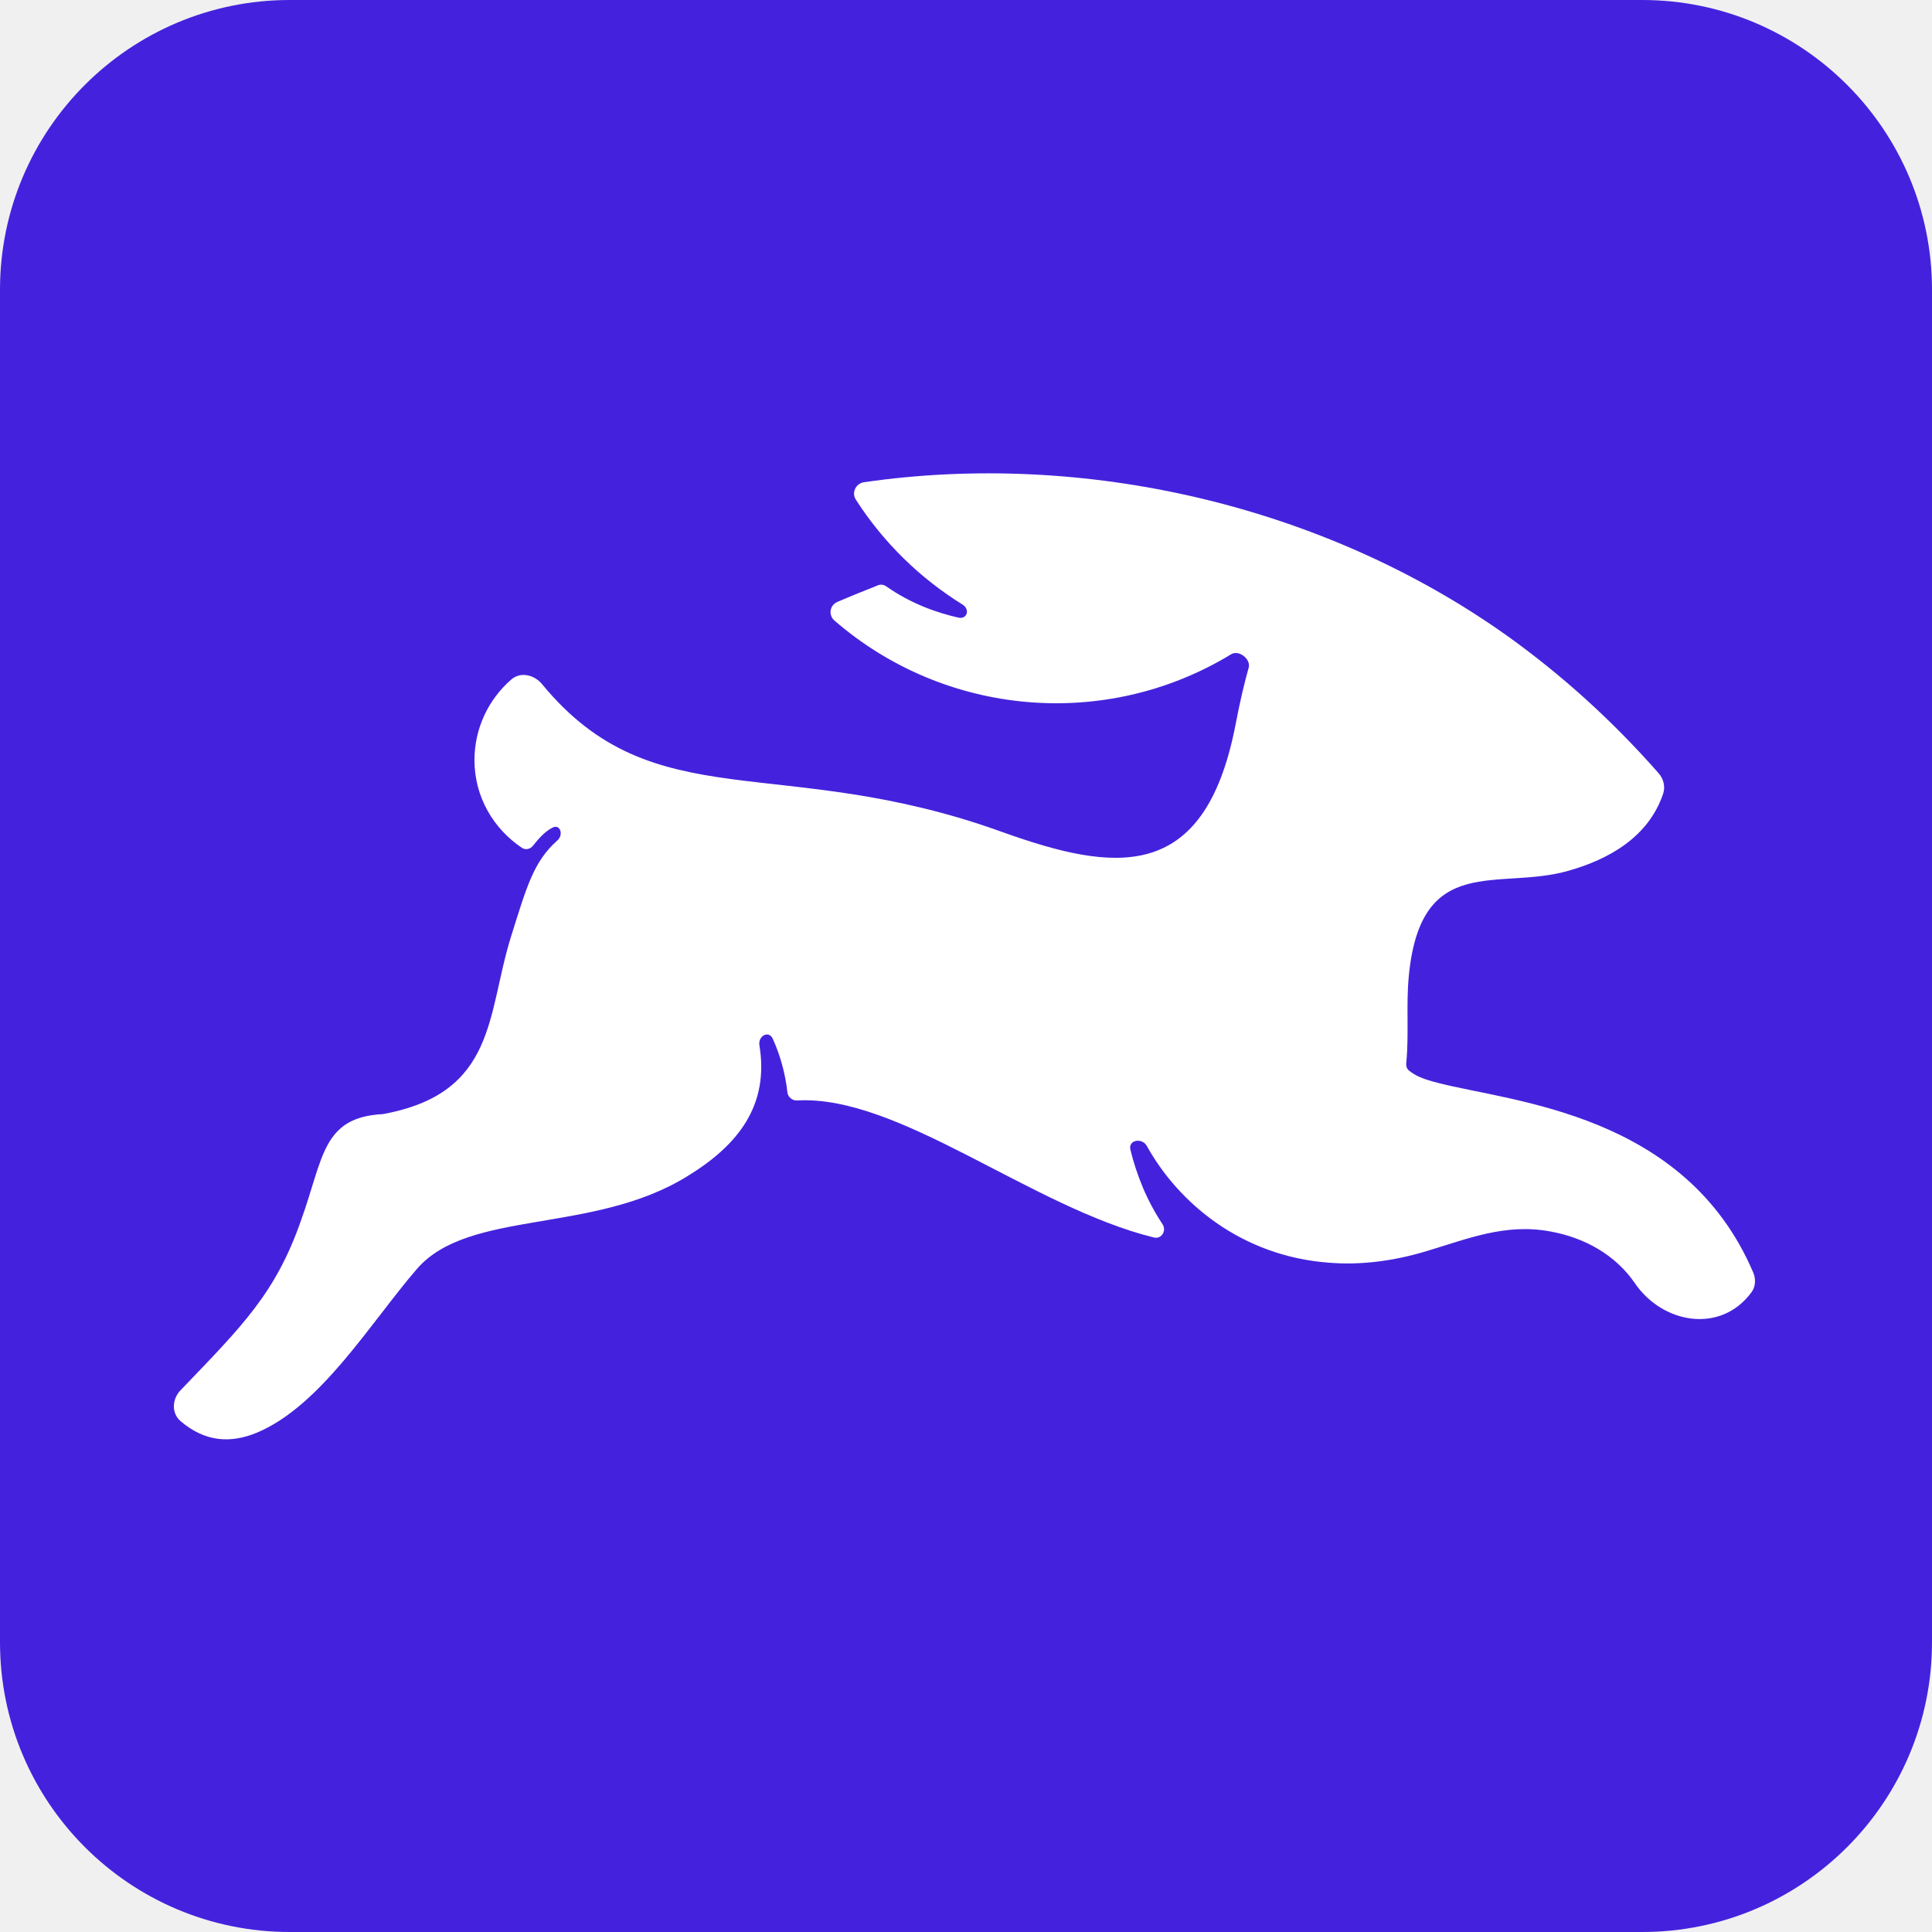
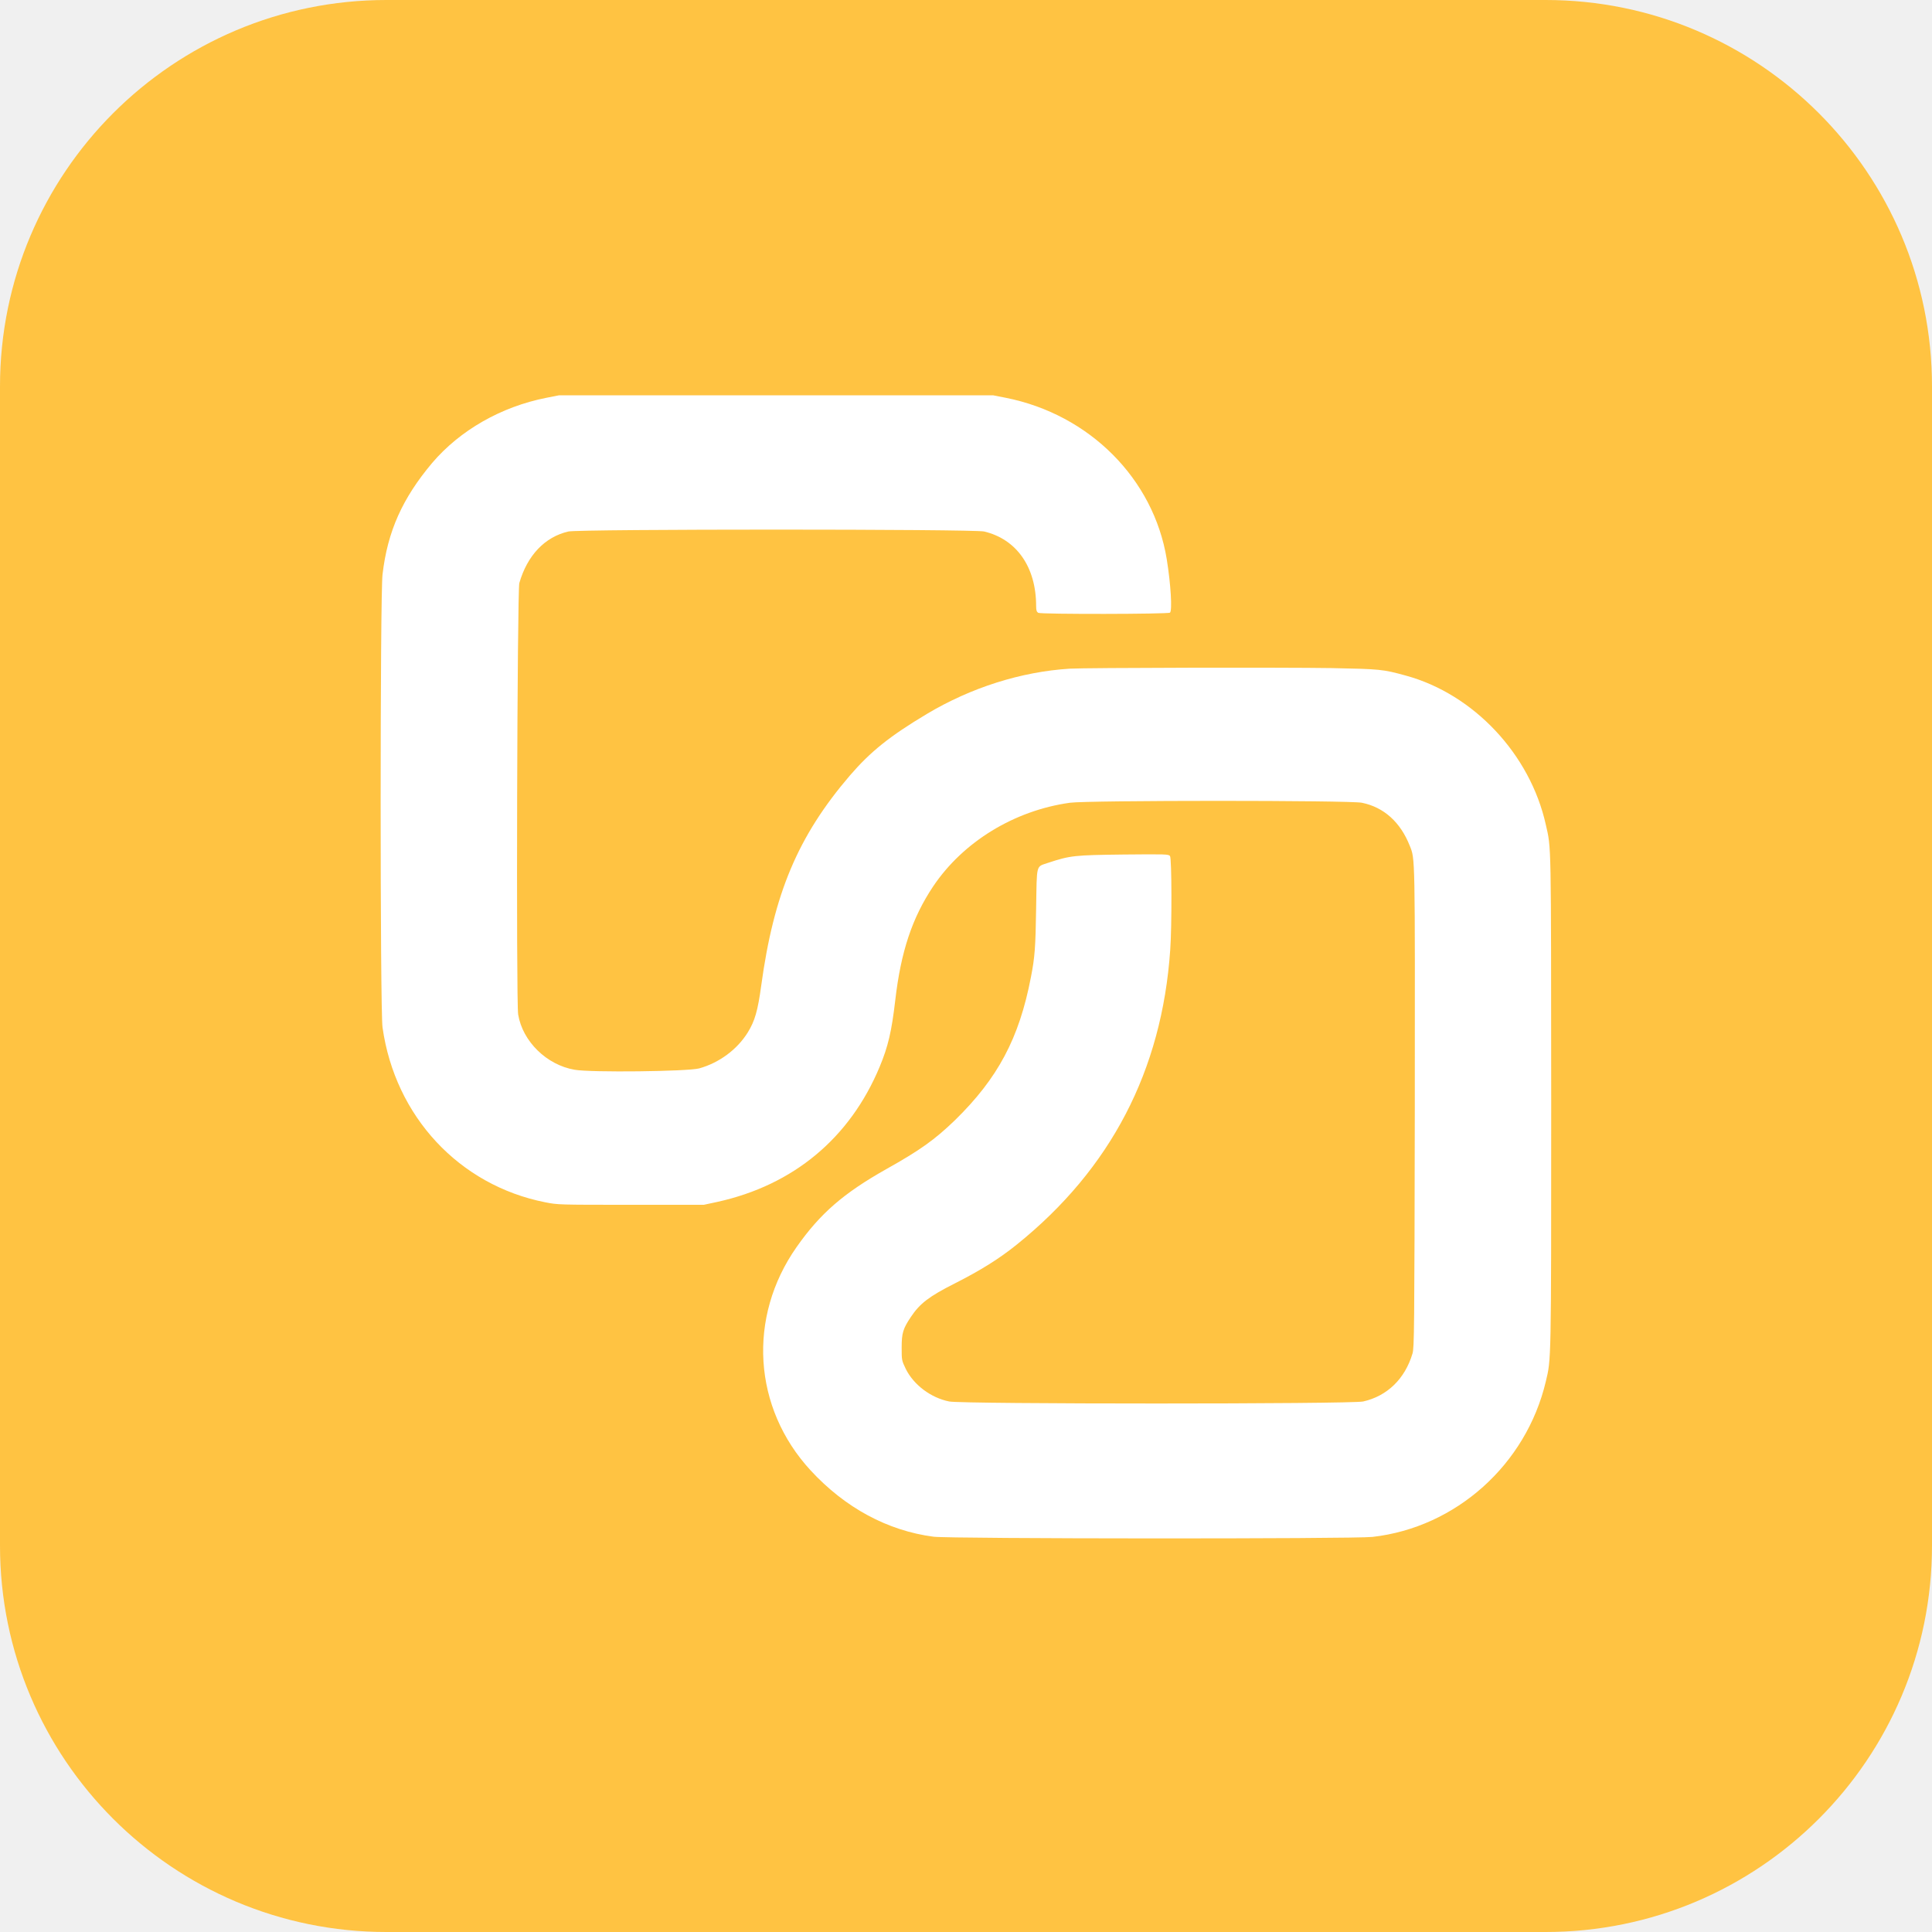
- <svg xmlns="http://www.w3.org/2000/svg" width="200" height="200" viewBox="0 0 200 200" fill="none">
-   <rect width="200" height="200" rx="30" fill="#4422dd" />
-   <path fill-rule="evenodd" clip-rule="evenodd" d="M148.883 112.106C148.124 111.916 147.491 111.726 146.921 111.473C146.5 111.286 146.148 111.064 145.839 110.807C145.635 110.637 145.547 110.369 145.572 110.104C145.877 106.923 145.541 104.118 145.845 100.964C147.111 88.177 155.15 92.228 162.367 90.139C166.511 88.972 170.655 86.675 172.169 82.156C172.417 81.416 172.199 80.611 171.684 80.025C166.956 74.65 161.723 69.901 156.037 65.831C136.973 52.258 112.197 46.622 89.444 49.919C88.582 50.044 88.131 50.999 88.602 51.731C91.483 56.216 95.285 59.885 99.645 62.586C100.437 63.077 100.119 64.138 99.209 63.934C97.071 63.454 94.324 62.519 91.74 60.696C91.491 60.52 91.17 60.476 90.887 60.589C89.732 61.05 88.064 61.714 86.686 62.309C85.892 62.651 85.731 63.675 86.384 64.241C97.812 74.147 114.437 75.653 127.455 67.725C128.248 67.243 129.518 68.235 129.262 69.127C128.853 70.557 128.375 72.523 127.867 75.2C124.638 91.532 115.332 90.266 103.811 86.151C80.79 77.808 67.729 84.933 56.118 70.828C55.311 69.848 53.892 69.508 52.933 70.339C50.536 72.415 49.117 75.444 49.117 78.682C49.117 82.517 51.097 85.802 54.031 87.768C54.398 88.014 54.886 87.91 55.16 87.564C55.875 86.659 56.46 86.059 57.188 85.679C57.985 85.264 58.374 86.404 57.701 87C55.235 89.184 54.527 91.785 52.915 96.913C50.383 104.952 51.459 113.182 39.622 115.334C33.355 115.651 33.481 119.892 31.202 126.222C28.558 133.863 25.094 137.247 18.684 143.924C17.808 144.837 17.733 146.297 18.696 147.118C21.256 149.301 23.897 149.421 26.581 148.315C33.228 145.53 38.356 136.921 43.167 131.35C48.547 125.146 61.461 127.805 71.21 121.728C76.468 118.504 79.627 114.386 78.616 108.217C78.454 107.224 79.591 106.626 80.003 107.545C80.786 109.289 81.299 111.149 81.512 113.071C81.568 113.575 82.018 113.947 82.525 113.919C93.072 113.326 106.711 124.959 119.458 128.107C120.233 128.299 120.784 127.403 120.346 126.736C119.539 125.507 118.854 124.233 118.308 122.931C117.744 121.578 117.317 120.265 117.015 118.998C116.778 118.007 118.226 117.741 118.721 118.632C121.99 124.524 128.523 130.057 137.615 130.717C140.717 130.97 144.136 130.59 147.681 129.514C151.922 128.248 155.847 126.602 160.531 127.488C164.013 128.122 167.241 129.894 169.267 132.869C172.11 137.015 178.11 138.113 181.308 133.781C181.743 133.191 181.78 132.403 181.492 131.729C174.45 115.223 156.569 114.089 148.883 112.106Z" fill="white" />
+ <svg xmlns="http://www.w3.org/2000/svg" viewBox="0 0 100 100" role="img" aria-label="CaseFusion">
+   <rect width="100" height="100" rx="20" fill="#ffc342" />
+   <path fill="#ffffff" d="M71.04 79.55 C75.36 79.06 78.99 75.81 80.01 71.51 C80.29 70.33 80.29 70.67 80.29 57.02 C80.28 43.38 80.3 43.95 80.01 42.68 C79.2 39.04 76.28 35.93 72.77 34.97 C71.57 34.64 71.44 34.63 68.92 34.58 C66.39 34.54 56.2 34.56 55.37 34.61 C52.84 34.77 50.26 35.59 47.98 36.95 C46.04 38.11 45.06 38.9 43.99 40.14 C41.3 43.28 40.05 46.25 39.4 51.02 C39.22 52.33 39.07 52.84 38.71 53.43 C38.16 54.32 37.23 55.01 36.19 55.3 C35.6 55.46 30.58 55.52 29.74 55.37 C28.29 55.12 27.05 53.9 26.82 52.51 C26.71 51.84 26.77 30.57 26.88 30.18 C27.29 28.75 28.2 27.79 29.42 27.51 C29.95 27.38 50.41 27.38 50.94 27.51 C52.62 27.91 53.63 29.35 53.63 31.37 C53.63 31.6 53.66 31.67 53.74 31.72 C53.9 31.8 60.47 31.79 60.56 31.71 C60.68 31.59 60.6 30.24 60.39 28.94 C59.71 24.78 56.39 21.45 52.06 20.59 L51.4 20.46 L40.17 20.46 L28.94 20.46 L28.28 20.59 C25.94 21.05 23.81 22.27 22.37 23.96 C20.83 25.79 20.06 27.5 19.8 29.73 C19.67 30.76 19.67 52.33 19.8 53.18 C20.45 57.79 23.77 61.35 28.22 62.23 C28.88 62.36 28.91 62.36 32.65 62.36 L36.43 62.36 L37.13 62.21 C41.07 61.34 43.99 58.91 45.53 55.22 C45.97 54.16 46.15 53.39 46.34 51.76 C46.63 49.26 47.21 47.51 48.3 45.88 C49.85 43.57 52.5 41.95 55.38 41.55 C56.3 41.42 69.88 41.42 70.49 41.55 C71.63 41.78 72.49 42.56 72.97 43.78 C73.25 44.48 73.24 44.14 73.23 57.35 C73.21 68.97 73.2 69.76 73.11 70.06 C72.72 71.37 71.8 72.26 70.56 72.54 C69.96 72.68 49.79 72.68 49.13 72.54 C48.18 72.35 47.29 71.68 46.88 70.85 C46.67 70.41 46.67 70.4 46.67 69.74 C46.67 69 46.74 68.77 47.15 68.16 C47.61 67.47 48.09 67.1 49.42 66.43 C50.78 65.74 51.72 65.15 52.64 64.41 C57.49 60.5 60.14 55.42 60.57 49.17 C60.66 47.95 60.65 44.43 60.56 44.31 C60.49 44.21 60.34 44.21 58.15 44.23 C55.61 44.26 55.4 44.28 54.25 44.66 C53.61 44.88 53.67 44.67 53.63 47.01 C53.6 49.04 53.56 49.56 53.36 50.58 C52.75 53.75 51.65 55.81 49.42 57.99 C48.38 58.99 47.63 59.53 45.88 60.51 C43.66 61.76 42.45 62.81 41.23 64.55 C38.68 68.18 38.97 72.87 41.96 76.11 C43.74 78.04 45.94 79.23 48.32 79.54 C49.16 79.65 70.05 79.66 71.04 79.55 Z" />
</svg>
